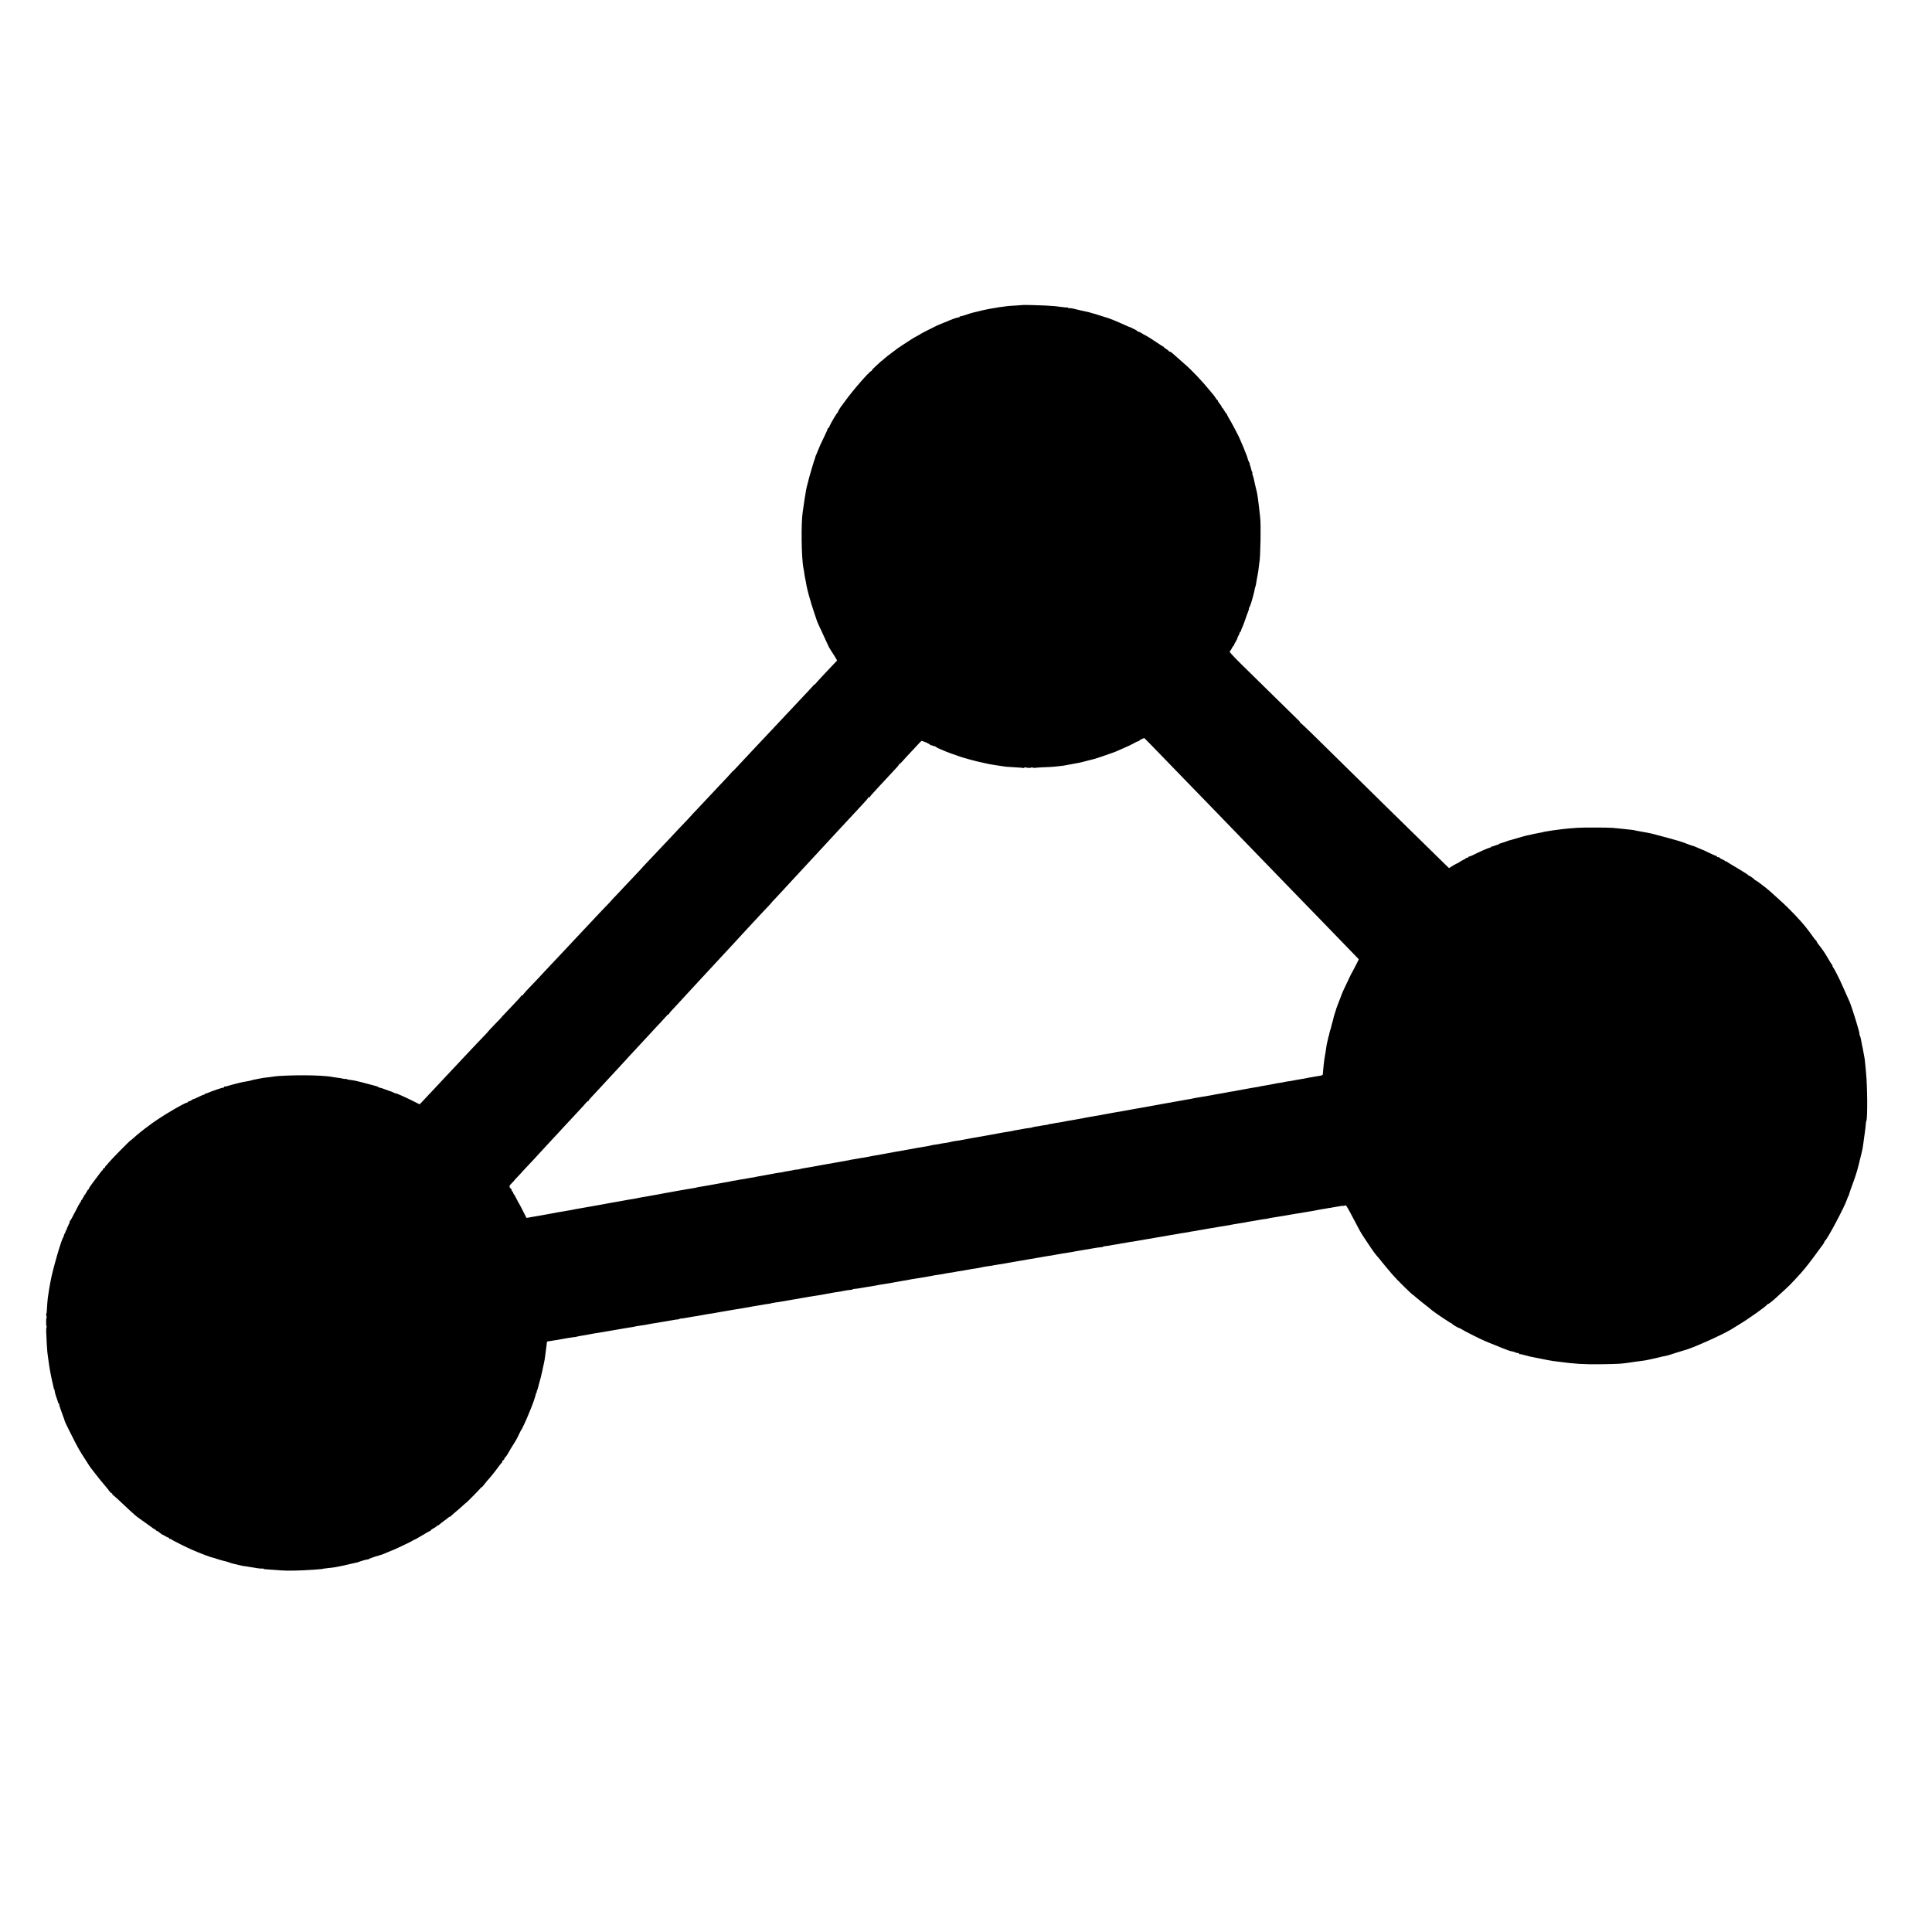
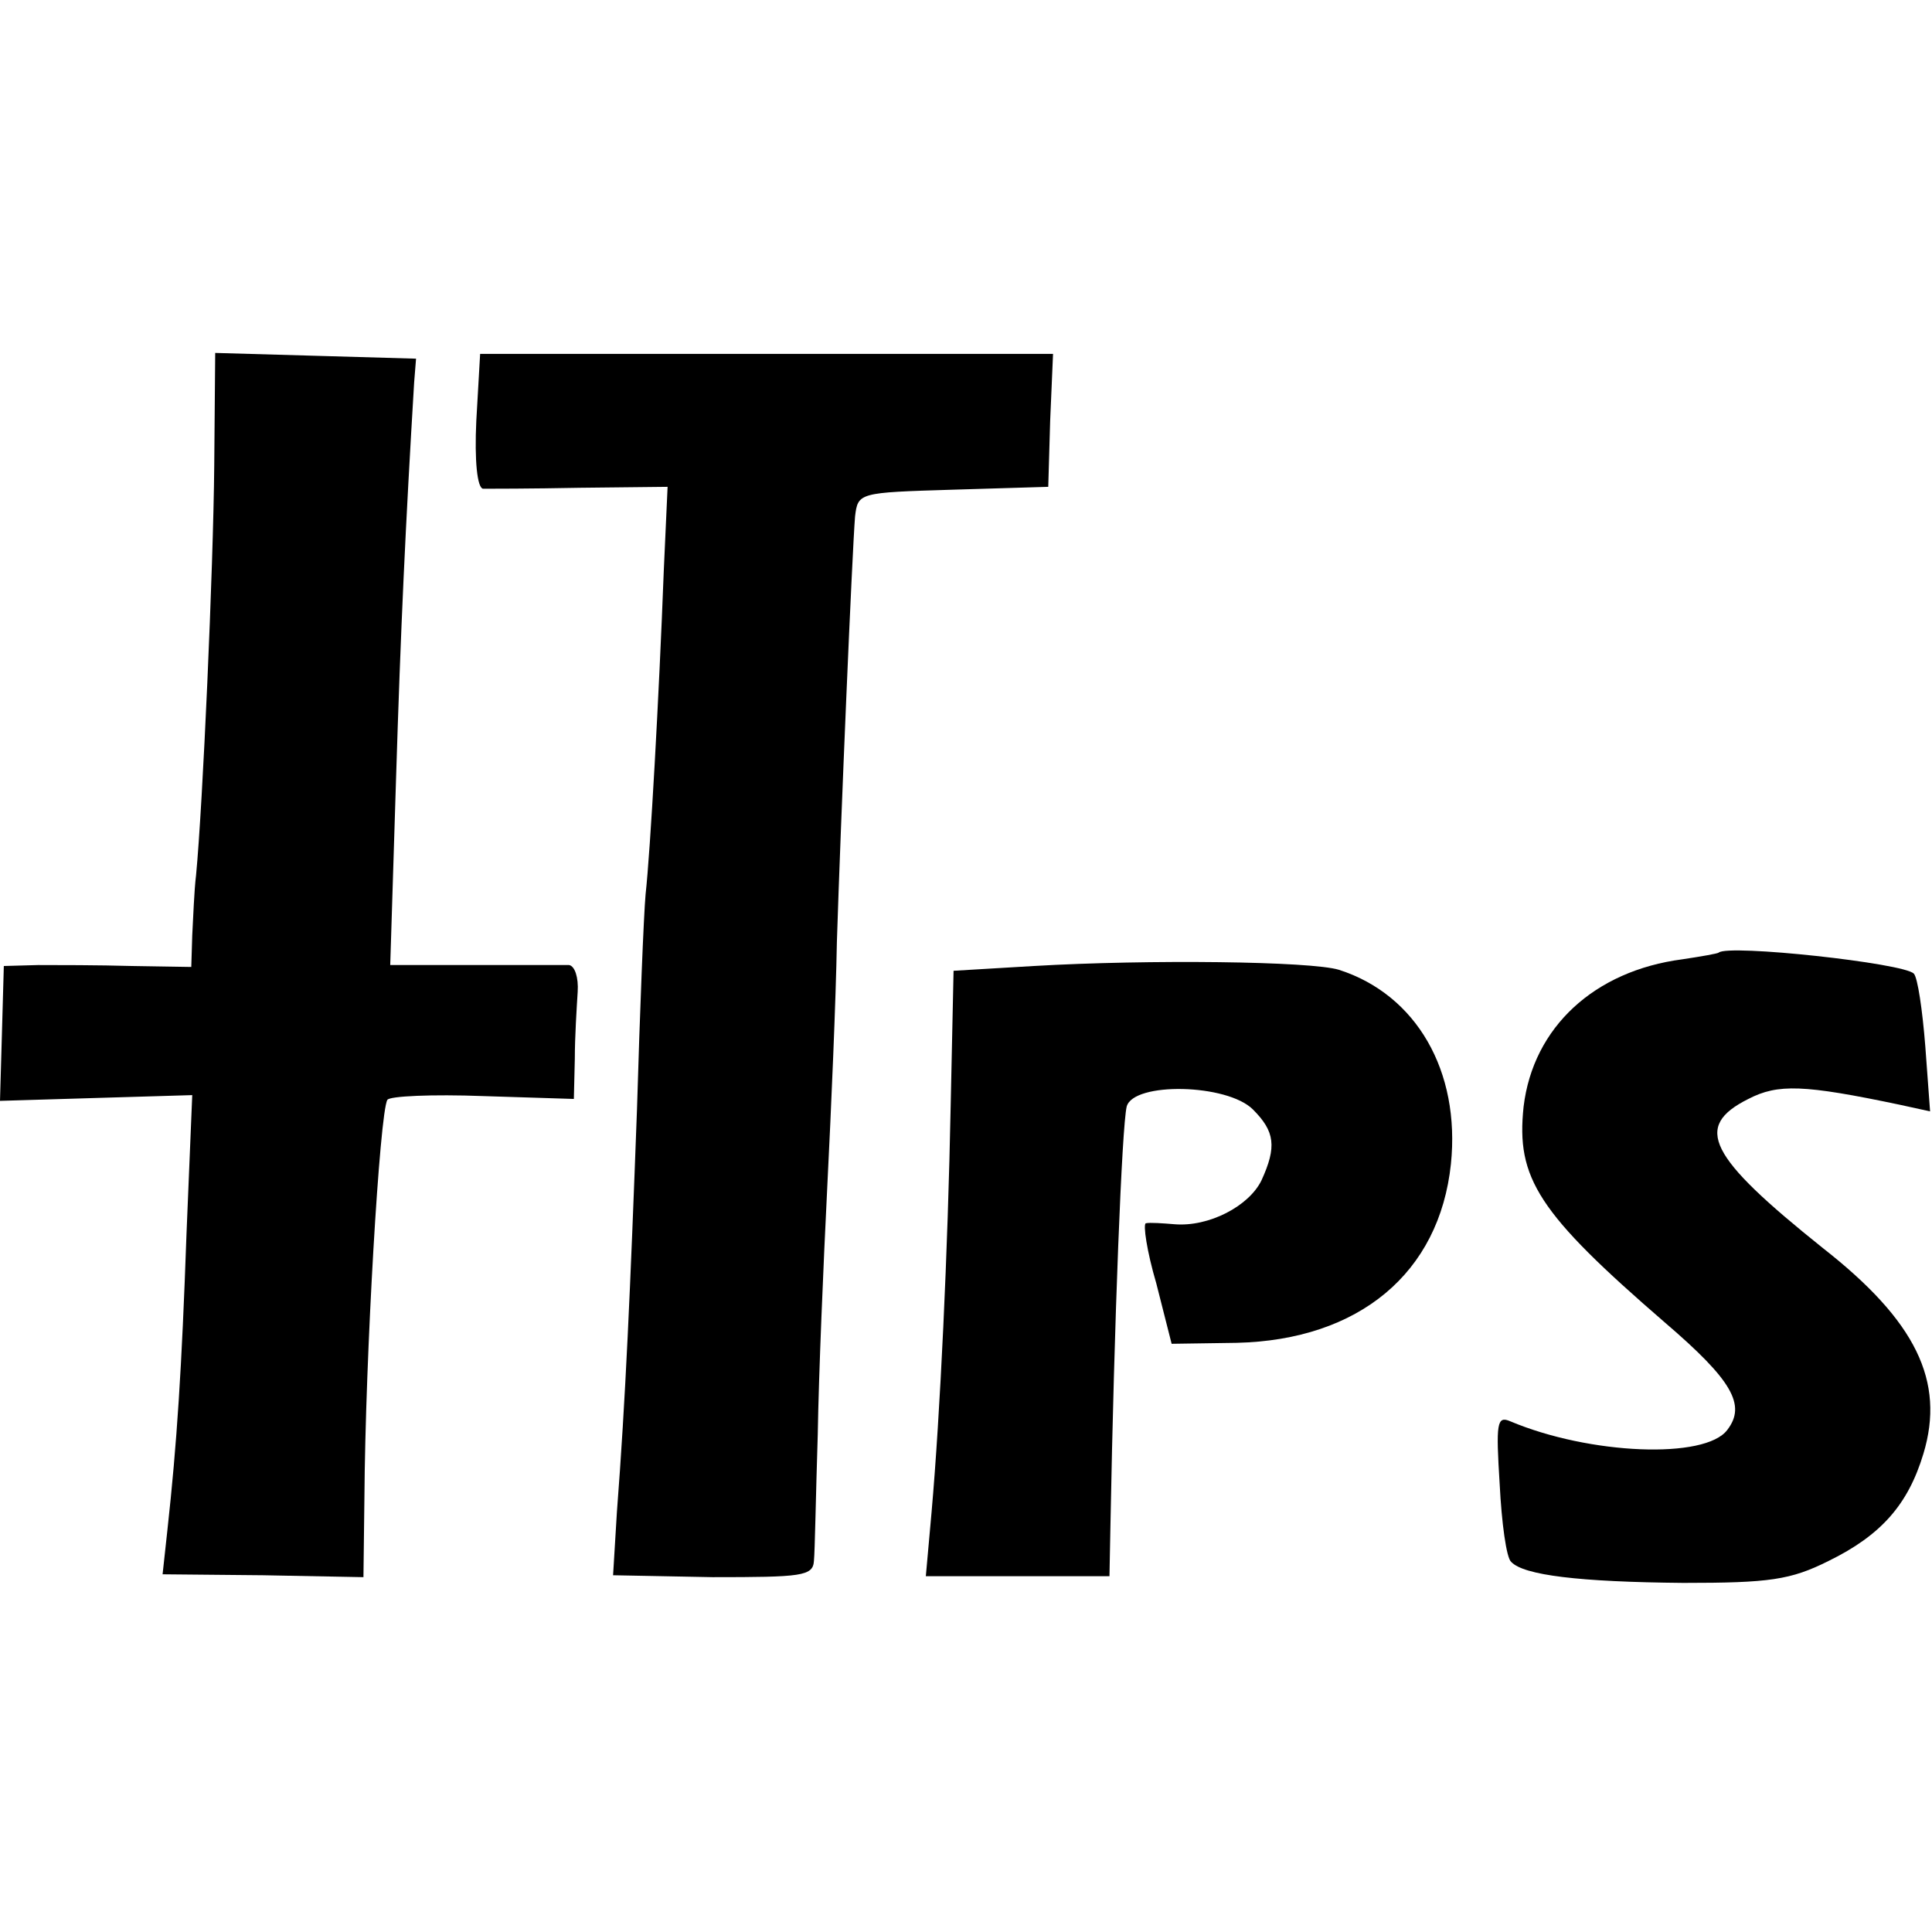
- <svg xmlns="http://www.w3.org/2000/svg" version="1.0" width="3000pt" height="3000pt" viewBox="0 0 3000 3000" preserveAspectRatio="xMidYMid meet">
-   <g transform="translate(0,3000) scale(0.1,-0.1)" fill="#000000" stroke="none">
-     <path d="M15887 25264 c-1 -1 -51 -4 -112 -8 -60 -3 -121 -8 -135 -10 -14 -3 -47 -7 -75 -10 -27 -3 -59 -7 -70 -10 -11 -2 -40 -7 -65 -11 -25 -4 -54 -9 -65 -11 -11 -2 -31 -6 -45 -9 -50 -10 -66 -13 -130 -30 -36 -9 -76 -19 -89 -21 -13 -3 -61 -18 -106 -34 -46 -15 -86 -26 -89 -22 -3 3 -6 -1 -6 -8 0 -7 -3 -11 -6 -8 -5 6 -92 -21 -149 -46 -16 -8 -61 -26 -100 -41 -38 -15 -81 -33 -95 -40 -14 -7 -77 -39 -140 -70 -63 -31 -117 -60 -120 -63 -3 -4 -21 -15 -40 -24 -36 -18 -86 -47 -105 -61 -5 -4 -52 -35 -103 -67 -51 -33 -98 -64 -105 -70 -6 -6 -35 -27 -63 -48 -77 -56 -126 -95 -152 -119 -12 -13 -25 -23 -27 -23 -2 0 -15 -10 -27 -22 -13 -13 -48 -45 -78 -72 -30 -27 -54 -53 -52 -58 1 -4 -2 -8 -7 -8 -26 0 -296 -310 -407 -467 -27 -37 -51 -70 -54 -73 -12 -11 -60 -90 -60 -99 0 -5 -4 -11 -8 -13 -10 -4 -103 -161 -121 -205 -7 -18 -17 -33 -22 -33 -5 0 -8 -3 -7 -7 2 -5 -23 -60 -53 -123 -59 -121 -75 -157 -104 -230 -9 -25 -21 -53 -26 -62 -5 -10 -9 -22 -9 -27 0 -5 -5 -22 -12 -38 -6 -15 -12 -32 -13 -38 -2 -5 -16 -55 -33 -110 -17 -55 -33 -111 -36 -125 -3 -14 -14 -58 -25 -97 -11 -40 -23 -90 -26 -111 -3 -21 -7 -47 -9 -57 -2 -11 -6 -38 -10 -60 -3 -22 -8 -58 -12 -80 -3 -22 -8 -53 -10 -70 -2 -16 -6 -43 -9 -60 -28 -173 -21 -726 11 -878 5 -21 11 -63 19 -119 2 -15 6 -35 9 -45 3 -10 7 -36 11 -58 8 -58 33 -160 57 -240 12 -38 23 -77 24 -85 2 -8 22 -69 44 -135 23 -66 43 -127 45 -135 2 -8 23 -55 46 -105 24 -49 44 -92 44 -95 1 -3 22 -50 48 -104 26 -54 47 -100 47 -102 0 -2 17 -30 37 -61 48 -73 54 -84 75 -120 l17 -29 -77 -81 c-118 -123 -254 -270 -263 -285 -5 -7 -9 -9 -9 -5 0 5 -12 -6 -27 -25 -16 -18 -44 -49 -63 -69 -19 -20 -84 -89 -145 -154 -60 -64 -128 -136 -150 -160 -113 -119 -296 -315 -345 -367 -30 -32 -84 -90 -120 -127 -36 -38 -108 -115 -160 -171 -52 -56 -113 -121 -135 -144 -22 -23 -59 -63 -82 -88 -24 -26 -43 -45 -43 -42 0 3 -12 -9 -27 -28 -29 -34 -62 -70 -210 -225 -48 -51 -122 -129 -163 -174 -41 -45 -112 -120 -157 -167 -46 -47 -83 -87 -83 -89 0 -1 -26 -29 -57 -62 -32 -32 -96 -100 -143 -150 -47 -51 -119 -127 -160 -171 -41 -43 -129 -136 -195 -206 -66 -70 -143 -152 -171 -181 -28 -29 -50 -53 -48 -53 1 0 -21 -24 -49 -53 -29 -29 -106 -111 -172 -182 -66 -70 -148 -157 -182 -193 -35 -35 -63 -66 -63 -67 0 -2 -30 -34 -67 -73 -38 -38 -120 -125 -183 -192 -63 -68 -133 -142 -155 -165 -22 -24 -89 -95 -150 -160 -60 -65 -128 -137 -150 -160 -22 -23 -87 -92 -145 -154 -58 -61 -138 -146 -177 -188 -40 -41 -73 -77 -73 -78 0 -1 -30 -34 -67 -72 -147 -151 -213 -224 -213 -234 0 -6 -4 -8 -9 -5 -5 4 -11 2 -13 -3 -3 -10 -112 -128 -245 -266 -40 -41 -71 -75 -69 -75 2 0 -44 -48 -101 -106 -56 -58 -103 -108 -103 -110 0 -2 -21 -26 -47 -53 -42 -42 -211 -221 -319 -336 -101 -109 -283 -303 -319 -340 -35 -36 -128 -136 -329 -351 l-50 -52 -110 55 c-117 59 -266 124 -266 117 0 -3 -14 3 -31 12 -17 8 -38 17 -47 19 -10 2 -46 15 -81 29 -36 14 -73 26 -82 26 -10 0 -20 4 -23 9 -3 5 -16 11 -28 14 -13 3 -75 20 -138 37 -165 44 -218 56 -285 63 -17 2 -37 7 -44 11 -7 4 -15 6 -17 3 -3 -3 -20 -1 -37 3 -18 5 -56 12 -86 15 -30 4 -63 9 -75 11 -65 15 -257 27 -441 27 -172 1 -424 -9 -465 -18 -14 -3 -47 -8 -75 -11 -87 -9 -99 -11 -155 -22 -30 -6 -66 -13 -80 -16 -14 -2 -32 -7 -40 -10 -17 -6 -62 -16 -100 -21 -41 -5 -191 -42 -257 -63 -34 -11 -64 -17 -67 -14 -3 3 -6 0 -6 -6 0 -7 -3 -11 -7 -10 -15 3 -168 -49 -263 -89 -8 -3 -18 -5 -22 -5 -5 1 -8 -2 -8 -6 0 -5 -6 -9 -12 -9 -7 0 -46 -16 -85 -36 -40 -20 -73 -34 -73 -31 0 3 -13 -4 -29 -15 -16 -12 -36 -21 -45 -21 -9 0 -16 -4 -16 -10 0 -5 -3 -9 -7 -8 -9 1 -81 -33 -133 -63 -19 -12 -53 -31 -75 -42 -22 -12 -42 -24 -45 -27 -3 -3 -18 -12 -35 -21 -31 -15 -261 -165 -281 -184 -7 -5 -24 -19 -40 -30 -76 -55 -184 -141 -226 -182 -27 -24 -48 -42 -48 -39 0 9 -313 -309 -340 -345 -14 -18 -33 -40 -42 -48 -10 -9 -18 -21 -18 -28 0 -7 -7 -13 -15 -13 -8 0 -15 -7 -15 -15 0 -8 -4 -15 -8 -15 -4 0 -32 -34 -62 -76 -30 -41 -62 -84 -70 -94 -8 -10 -22 -28 -30 -40 -8 -12 -23 -33 -32 -45 -10 -13 -18 -28 -18 -34 0 -6 -4 -11 -8 -11 -5 0 -19 -20 -31 -45 -12 -25 -27 -45 -32 -45 -6 0 -8 -4 -5 -9 3 -5 -1 -14 -9 -21 -8 -7 -15 -19 -15 -26 0 -8 -4 -14 -10 -14 -5 0 -10 -6 -10 -14 0 -8 -3 -16 -7 -18 -7 -3 -49 -79 -130 -238 -15 -30 -31 -56 -35 -58 -5 -2 -8 -12 -8 -21 0 -10 -3 -21 -8 -25 -4 -4 -7 -11 -7 -14 -1 -4 -8 -21 -18 -38 -9 -17 -13 -34 -10 -38 4 -3 1 -6 -5 -6 -7 0 -12 -8 -12 -17 0 -10 -7 -27 -15 -37 -8 -11 -15 -28 -15 -37 0 -10 -3 -19 -7 -21 -23 -10 -171 -523 -198 -683 -3 -16 -8 -41 -10 -55 -3 -14 -7 -38 -10 -55 -8 -59 -16 -110 -20 -131 -5 -22 -17 -176 -19 -231 0 -18 -4 -33 -8 -33 -3 0 -3 -13 2 -29 4 -16 6 -32 3 -35 -9 -8 -9 -110 -1 -128 5 -10 5 -18 1 -18 -4 0 -7 -26 -6 -57 3 -103 14 -297 18 -328 2 -16 7 -50 10 -75 3 -25 8 -61 11 -80 11 -87 36 -222 54 -296 11 -45 21 -91 23 -102 2 -12 6 -25 10 -28 4 -4 7 -16 7 -28 0 -16 25 -98 47 -156 4 -8 5 -18 5 -22 -1 -5 3 -8 10 -8 6 0 9 -3 5 -6 -3 -3 8 -43 24 -87 17 -45 32 -86 33 -92 2 -5 6 -18 10 -27 4 -9 9 -22 11 -30 9 -39 26 -76 115 -251 103 -205 124 -242 216 -382 32 -49 61 -95 64 -101 3 -5 11 -17 18 -25 7 -8 38 -48 69 -89 31 -41 91 -116 134 -166 42 -49 83 -100 90 -112 8 -12 22 -25 32 -28 9 -3 15 -10 12 -15 -4 -5 -2 -9 2 -9 5 0 43 -33 85 -72 124 -119 265 -248 303 -276 6 -4 42 -30 80 -57 39 -27 75 -53 80 -57 72 -54 107 -78 115 -78 6 0 10 -4 10 -10 0 -5 6 -10 13 -10 6 -1 28 -14 47 -30 19 -17 38 -30 42 -30 5 0 26 -11 48 -25 22 -14 40 -22 40 -18 0 4 7 -2 15 -13 8 -10 15 -15 15 -11 0 5 12 0 27 -11 28 -19 240 -125 318 -158 131 -57 283 -114 314 -120 20 -4 41 -9 46 -13 10 -5 117 -37 161 -46 12 -3 40 -11 63 -20 23 -8 43 -14 46 -15 3 0 6 0 8 -1 5 -1 33 -8 55 -13 13 -3 31 -8 40 -10 9 -3 33 -8 52 -11 19 -2 46 -7 60 -9 14 -3 41 -8 60 -10 19 -3 64 -10 100 -16 35 -6 72 -9 82 -7 10 3 18 2 18 -2 0 -4 12 -8 28 -8 31 -2 160 -11 247 -18 98 -8 293 -4 495 10 133 10 155 12 155 15 0 1 11 3 25 4 31 4 118 14 168 21 41 6 204 41 267 58 22 6 47 11 55 12 8 1 22 4 30 8 58 22 144 46 151 41 5 -3 9 -1 9 3 0 7 107 45 163 59 4 1 9 3 12 4 3 1 8 3 13 4 21 5 62 21 109 42 28 13 54 24 57 24 15 0 327 148 336 159 3 3 11 7 18 9 8 1 66 34 130 72 63 39 119 70 124 70 4 0 8 4 8 8 0 5 20 19 45 32 25 13 45 27 45 32 0 4 6 8 13 8 7 0 23 10 37 23 14 12 41 34 60 47 19 13 40 29 47 35 37 31 43 35 52 35 5 0 11 3 13 8 2 4 30 29 63 57 63 53 90 76 143 125 18 16 34 30 36 30 5 0 218 217 227 232 5 7 9 9 9 5 0 -5 17 13 37 40 20 26 41 53 47 59 34 34 112 130 162 199 32 44 62 82 66 83 4 2 8 10 8 18 0 8 7 17 15 20 8 4 15 12 15 19 0 7 7 18 16 26 8 7 24 29 35 48 16 31 78 133 109 181 24 37 67 119 80 151 8 18 17 36 21 39 8 6 76 150 104 220 9 25 25 63 35 85 32 71 89 234 91 260 0 6 5 16 11 23 6 6 7 12 4 12 -4 0 -2 8 3 18 6 11 12 30 15 43 3 13 15 58 26 99 12 41 24 86 26 100 3 14 10 43 15 65 5 22 11 49 13 60 2 11 8 40 14 65 6 25 13 68 16 95 3 28 8 66 11 85 7 45 16 122 17 138 1 6 7 13 15 13 7 1 16 2 21 3 4 1 32 6 62 10 30 5 64 10 75 12 66 14 254 44 261 43 5 -1 16 0 24 4 13 5 61 13 170 31 14 2 36 7 50 10 14 3 41 8 60 11 19 2 46 7 60 9 24 5 186 32 240 41 14 2 66 11 115 20 50 9 106 18 125 21 33 4 46 6 110 20 14 2 39 7 55 9 49 6 98 14 125 20 46 10 85 16 115 20 17 2 71 11 120 20 174 31 211 37 238 38 9 1 17 4 17 7 0 3 12 6 28 6 15 1 42 4 60 8 40 8 89 16 125 22 15 2 42 6 60 9 17 3 41 7 52 9 11 2 34 6 50 9 17 4 46 9 65 12 19 2 44 6 55 8 11 3 43 8 70 12 28 5 52 9 55 10 3 0 27 4 53 9 27 4 59 9 70 12 28 5 183 32 222 37 31 5 127 22 180 32 17 3 46 8 65 11 19 2 58 9 86 14 28 6 67 12 86 14 20 2 40 6 45 9 4 2 31 7 58 11 28 3 61 8 75 11 14 3 81 14 150 26 119 20 149 25 195 34 11 2 36 6 55 9 19 3 44 7 55 10 11 2 43 7 70 11 28 4 59 9 70 11 11 2 36 6 55 9 19 3 58 10 85 16 82 16 93 17 210 35 17 3 37 7 45 9 17 5 108 18 128 18 6 0 12 3 12 6 0 3 10 6 23 7 24 0 94 11 142 20 17 4 39 7 50 9 11 1 36 5 55 8 100 19 271 48 305 52 17 2 30 4 30 5 0 1 14 4 30 6 17 3 53 9 80 14 28 6 65 12 83 15 18 2 45 6 60 10 43 9 67 13 119 21 49 7 69 10 113 18 14 3 41 8 60 10 19 3 46 8 60 11 59 12 77 15 115 20 23 3 52 8 65 10 70 14 87 17 110 20 14 1 39 5 55 8 41 9 102 19 180 31 11 2 34 6 50 9 17 3 47 9 68 12 87 12 139 21 165 29 9 3 40 8 67 12 80 11 90 12 93 14 1 2 10 3 20 4 9 2 40 6 67 11 28 5 57 9 65 10 8 1 31 5 50 9 19 3 47 8 63 11 15 3 37 7 50 9 12 3 38 7 57 10 19 3 46 8 60 10 14 3 68 12 120 21 146 24 148 25 178 30 15 3 37 7 49 9 11 3 43 8 70 12 26 3 57 8 68 10 11 2 47 9 80 15 33 5 71 12 85 15 26 5 53 9 123 19 23 3 49 8 58 11 10 3 30 6 45 8 16 3 72 12 124 21 135 23 151 26 190 32 19 3 47 6 63 7 15 1 27 4 27 7 0 3 6 6 13 6 20 1 112 15 117 18 3 2 30 6 60 10 30 4 58 9 61 10 3 2 28 7 55 10 27 4 58 9 68 12 11 3 34 7 51 9 17 1 69 10 115 18 47 9 99 18 115 20 56 9 220 37 250 43 17 3 39 7 50 8 11 2 48 8 83 15 35 6 75 13 90 15 15 2 36 6 47 8 11 3 40 8 65 11 25 3 56 8 70 11 37 8 70 14 114 20 21 4 48 9 60 11 23 4 63 11 111 19 17 2 41 7 55 10 14 3 41 7 60 9 19 3 46 8 60 11 14 3 41 7 60 10 19 2 45 6 58 9 42 9 276 49 302 52 14 1 25 3 25 4 0 2 9 4 20 5 11 1 36 5 55 9 19 3 49 8 65 11 17 3 57 10 90 16 33 5 74 12 90 13 17 2 30 5 30 6 0 2 22 6 72 14 21 3 49 8 63 10 23 4 40 7 135 22 17 3 41 7 55 10 73 13 320 54 355 59 22 4 47 8 55 10 8 2 30 7 48 10 73 12 94 15 125 21 17 4 43 8 57 9 14 2 25 4 25 5 0 1 16 3 35 6 19 2 57 9 84 14 27 6 51 8 54 6 2 -3 13 -1 23 4 20 11 27 2 112 -160 116 -222 137 -260 184 -331 26 -41 51 -78 56 -84 4 -5 32 -47 62 -92 30 -45 65 -93 78 -106 12 -13 29 -32 37 -43 8 -11 35 -44 60 -74 25 -30 52 -63 60 -73 8 -10 24 -29 35 -41 11 -13 38 -44 60 -71 49 -60 301 -308 318 -314 6 -2 17 -10 22 -17 6 -6 51 -44 100 -83 143 -113 145 -115 173 -139 40 -34 291 -202 302 -202 6 0 10 -3 10 -7 0 -9 98 -66 118 -69 7 -1 19 -8 27 -14 19 -16 309 -162 365 -184 25 -10 56 -23 70 -29 14 -6 27 -11 30 -12 11 -4 66 -26 88 -35 12 -6 33 -14 47 -20 14 -5 35 -14 48 -19 42 -17 102 -39 110 -40 25 -3 64 -14 79 -22 10 -5 27 -9 38 -9 11 0 20 -5 20 -12 0 -6 3 -9 6 -6 3 4 36 -2 72 -13 37 -11 76 -21 87 -23 11 -2 88 -18 170 -34 83 -17 173 -34 200 -37 28 -3 64 -8 80 -10 254 -34 384 -42 645 -39 124 1 259 5 300 8 70 6 96 9 175 21 81 12 113 17 145 20 55 6 111 16 170 30 110 26 235 55 255 58 11 2 27 7 35 10 24 8 213 69 230 72 107 25 567 230 715 318 10 7 37 23 60 37 22 13 48 29 57 35 147 87 438 293 446 316 2 5 8 9 13 9 13 0 77 51 140 110 26 25 80 74 120 110 68 62 88 81 184 185 101 109 160 180 261 316 60 81 116 157 124 169 8 12 23 33 33 45 9 13 17 28 17 33 0 6 3 12 8 14 31 14 304 527 342 643 7 22 16 45 21 50 4 6 10 22 13 35 3 14 30 93 61 175 46 124 76 226 110 374 3 9 11 45 20 81 9 35 18 80 21 100 2 19 7 51 10 70 2 19 7 53 10 75 3 22 7 54 10 70 3 17 7 53 10 80 9 94 10 101 15 110 20 39 16 546 -6 755 -2 19 -6 64 -9 100 -9 95 -12 122 -20 155 -3 17 -8 44 -11 60 -2 17 -7 41 -10 55 -6 23 -11 50 -30 149 -3 19 -10 42 -16 52 -5 11 -8 19 -5 19 13 0 -118 426 -158 515 -8 17 -24 53 -36 80 -12 28 -30 68 -40 90 -10 22 -26 58 -36 80 -38 89 -125 260 -141 277 -9 10 -12 18 -8 18 4 0 1 8 -7 18 -8 9 -37 55 -64 102 -48 84 -86 139 -144 212 -17 20 -30 41 -30 46 0 6 -3 12 -8 14 -4 2 -25 28 -47 58 -22 30 -43 60 -47 65 -5 6 -27 36 -51 67 -87 114 -269 306 -417 438 -94 84 -109 98 -156 141 -54 49 -213 169 -223 169 -5 0 -11 3 -13 8 -5 12 -82 67 -90 64 -5 -1 -8 2 -8 7 0 4 -75 53 -167 107 -93 54 -170 102 -171 106 -2 5 -8 6 -13 2 -5 -3 -9 -1 -9 3 0 5 -20 17 -45 28 -25 11 -45 23 -45 28 0 4 -9 7 -20 7 -11 0 -20 5 -20 10 0 6 -5 10 -12 10 -7 0 -58 23 -115 50 -57 28 -105 50 -108 50 -3 0 -30 11 -60 25 -31 13 -58 24 -60 25 -15 2 -145 48 -170 60 -16 7 -136 43 -225 66 -8 2 -40 11 -70 19 -30 8 -64 17 -75 20 -11 3 -45 12 -75 20 -30 8 -80 20 -110 25 -30 5 -66 11 -80 14 -13 3 -42 8 -64 12 -22 3 -43 7 -47 10 -4 2 -28 6 -55 9 -27 2 -69 7 -94 10 -25 3 -72 8 -105 11 -33 3 -78 7 -100 9 -56 6 -455 7 -540 1 -95 -6 -205 -16 -235 -21 -14 -2 -50 -7 -80 -10 -30 -3 -64 -8 -75 -10 -19 -4 -78 -14 -120 -20 -11 -1 -20 -3 -20 -5 0 -1 -9 -3 -20 -5 -11 -1 -31 -5 -45 -8 -14 -3 -43 -9 -65 -13 -51 -10 -55 -11 -57 -13 -2 -2 -14 -4 -28 -6 -46 -8 -136 -32 -298 -81 -7 -2 -14 -4 -17 -4 -3 0 -29 -9 -59 -21 -30 -11 -65 -22 -77 -24 -12 -3 -26 -10 -31 -17 -4 -7 -8 -10 -8 -6 0 4 -20 -1 -44 -12 -24 -10 -47 -16 -50 -13 -3 4 -6 2 -6 -4 0 -6 -13 -13 -28 -16 -26 -5 -176 -71 -265 -117 -22 -11 -45 -20 -53 -20 -8 0 -14 -4 -14 -10 0 -5 -9 -10 -20 -10 -11 0 -20 -4 -20 -8 0 -5 -16 -14 -35 -22 -19 -8 -35 -18 -35 -22 0 -5 -4 -6 -10 -3 -5 3 -10 2 -10 -3 0 -5 -15 -16 -32 -23 -18 -7 -57 -28 -85 -46 l-53 -33 -72 70 c-91 88 -587 574 -895 877 -127 125 -397 390 -598 588 -202 198 -448 440 -547 538 -99 97 -184 177 -189 177 -5 0 -9 4 -9 9 0 5 -6 16 -14 23 -25 24 -717 703 -897 880 -159 157 -203 208 -180 208 4 0 16 18 27 40 10 22 22 40 27 40 4 0 7 4 7 10 0 5 13 32 30 60 16 27 27 50 24 50 -3 0 3 16 15 36 12 19 21 42 21 50 0 8 5 14 10 14 6 0 10 6 10 13 0 7 8 31 19 53 10 21 26 62 35 89 9 28 19 57 23 65 3 8 7 20 8 25 2 6 12 34 24 63 11 28 18 52 15 52 -4 0 0 10 8 23 13 19 41 109 64 202 4 17 8 35 10 40 1 6 4 22 7 37 3 15 8 31 10 35 4 7 13 49 21 108 2 11 7 38 11 60 4 22 9 49 11 60 2 11 7 43 9 71 3 28 8 62 10 75 18 85 27 607 12 714 -3 28 -9 75 -12 105 -3 30 -7 69 -10 85 -2 17 -7 53 -10 80 -3 28 -8 61 -11 75 -3 14 -8 36 -10 50 -3 14 -10 43 -16 65 -5 22 -12 49 -14 60 -8 45 -22 102 -32 126 -6 15 -8 29 -5 32 3 3 1 12 -3 19 -5 7 -9 18 -11 23 -8 36 -12 53 -22 78 -6 15 -8 27 -6 27 3 0 -1 10 -9 23 -7 12 -17 36 -21 52 -11 39 -9 35 -48 130 -6 17 -12 32 -13 35 0 3 -13 32 -28 65 -15 33 -29 65 -30 70 -4 20 -141 282 -183 347 -12 21 -23 42 -23 48 0 5 -3 10 -8 10 -4 0 -18 20 -32 45 -14 25 -28 45 -32 45 -5 0 -8 6 -8 13 0 6 -14 28 -30 47 -16 19 -30 41 -30 48 0 6 -4 12 -8 12 -4 0 -15 12 -24 28 -9 15 -25 37 -36 50 -11 13 -35 42 -54 65 -109 136 -284 321 -390 412 -32 28 -137 120 -196 173 -14 12 -31 22 -38 22 -8 0 -14 3 -14 8 0 4 -18 18 -40 32 -22 14 -40 28 -40 32 0 5 -4 8 -9 8 -6 0 -54 31 -109 69 -55 37 -124 81 -153 97 -30 15 -66 36 -81 46 -14 10 -33 18 -42 18 -9 0 -16 4 -16 8 0 5 -19 17 -42 28 -24 10 -45 21 -48 24 -3 3 -12 6 -20 8 -8 2 -40 15 -70 29 -140 64 -279 121 -315 127 -5 1 -47 14 -92 29 -45 15 -90 29 -100 30 -10 2 -25 7 -33 10 -8 3 -26 8 -40 11 -54 11 -168 37 -228 52 -34 8 -66 12 -71 9 -5 -3 -12 -1 -16 5 -4 6 -9 9 -13 6 -4 -2 -34 0 -67 5 -93 13 -153 19 -277 25 -107 5 -337 11 -341 8z m1991 -6835 c59 -61 161 -166 227 -234 66 -68 203 -210 305 -315 102 -105 239 -246 305 -314 66 -68 217 -224 335 -346 118 -122 253 -262 300 -310 397 -409 571 -588 646 -667 208 -214 517 -533 624 -643 104 -107 471 -486 478 -494 2 -2 -18 -43 -43 -91 -26 -48 -51 -97 -57 -109 -6 -12 -15 -28 -20 -36 -4 -8 -12 -24 -17 -35 -5 -11 -35 -74 -66 -139 -32 -66 -58 -124 -59 -130 -2 -6 -7 -22 -13 -36 -10 -23 -19 -46 -57 -147 -15 -39 -23 -64 -24 -73 0 -3 -5 -17 -11 -33 -6 -15 -13 -38 -16 -50 -2 -12 -9 -40 -15 -62 -6 -22 -13 -47 -15 -55 -2 -8 -4 -15 -5 -15 -1 0 -3 -11 -6 -25 -2 -14 -8 -36 -13 -50 -6 -14 -13 -41 -17 -60 -10 -46 -11 -50 -13 -52 -2 -2 -5 -14 -7 -28 -3 -14 -9 -41 -14 -60 -5 -19 -12 -57 -16 -85 -3 -27 -8 -59 -10 -70 -2 -11 -6 -33 -9 -50 -3 -16 -7 -43 -10 -60 -3 -16 -8 -57 -11 -90 -3 -33 -7 -76 -9 -95 -2 -19 -4 -42 -4 -51 -1 -12 -14 -19 -47 -24 -25 -3 -56 -8 -67 -11 -12 -2 -38 -7 -57 -10 -19 -2 -48 -8 -65 -11 -16 -4 -34 -8 -40 -9 -5 -1 -30 -5 -55 -9 -25 -4 -65 -11 -90 -16 -52 -11 -90 -17 -144 -24 -21 -3 -41 -7 -45 -9 -3 -2 -31 -7 -61 -11 -30 -4 -57 -8 -60 -10 -5 -3 -181 -35 -225 -41 -11 -1 -20 -3 -20 -4 0 -1 -9 -3 -20 -5 -36 -7 -110 -19 -125 -21 -8 -1 -55 -10 -105 -19 -49 -10 -99 -19 -110 -20 -11 -1 -20 -3 -20 -4 0 -1 -13 -4 -30 -6 -16 -2 -46 -7 -65 -10 -19 -4 -44 -9 -55 -11 -11 -2 -33 -6 -50 -9 -16 -3 -46 -8 -65 -11 -19 -3 -42 -7 -50 -9 -8 -2 -31 -7 -50 -10 -19 -3 -71 -12 -115 -20 -44 -8 -96 -17 -115 -19 -19 -3 -44 -7 -55 -10 -11 -2 -31 -7 -45 -10 -14 -3 -41 -8 -60 -10 -19 -3 -60 -10 -90 -16 -30 -6 -71 -13 -90 -16 -19 -3 -42 -7 -50 -9 -8 -3 -33 -7 -55 -10 -22 -3 -63 -10 -91 -16 -28 -5 -61 -12 -75 -14 -13 -2 -76 -14 -139 -25 -63 -12 -126 -23 -140 -25 -14 -2 -50 -8 -80 -14 -212 -39 -279 -51 -310 -55 -19 -3 -46 -8 -60 -11 -14 -3 -38 -7 -55 -10 -16 -3 -41 -8 -55 -10 -36 -8 -59 -12 -110 -20 -25 -4 -54 -9 -65 -11 -11 -3 -36 -7 -55 -10 -41 -6 -65 -11 -100 -19 -28 -6 -64 -12 -112 -20 -18 -3 -44 -7 -58 -10 -14 -3 -41 -7 -60 -10 -19 -4 -53 -10 -75 -15 -22 -5 -60 -11 -85 -14 -25 -3 -62 -10 -82 -15 -21 -5 -38 -7 -38 -4 0 2 -6 1 -12 -3 -7 -5 -19 -9 -28 -9 -17 -2 -107 -16 -130 -22 -8 -1 -33 -5 -54 -8 -21 -3 -43 -8 -47 -11 -5 -2 -25 -7 -46 -9 -38 -4 -76 -10 -123 -20 -14 -3 -42 -8 -63 -11 -47 -7 -72 -12 -72 -14 0 -1 -11 -3 -25 -5 -67 -10 -97 -15 -122 -20 -16 -3 -40 -7 -55 -10 -30 -5 -126 -23 -158 -29 -11 -2 -40 -7 -65 -12 -25 -4 -47 -8 -50 -9 -3 0 -27 -4 -53 -9 -27 -4 -59 -9 -70 -12 -12 -2 -35 -7 -52 -9 -16 -3 -66 -13 -110 -21 -44 -9 -98 -18 -120 -20 -21 -2 -57 -9 -80 -15 -22 -6 -56 -13 -75 -15 -19 -2 -46 -6 -60 -9 -42 -9 -83 -16 -115 -20 -16 -1 -37 -5 -45 -8 -14 -5 -123 -26 -165 -31 -11 -2 -36 -6 -55 -9 -48 -9 -91 -17 -115 -21 -36 -7 -90 -16 -115 -21 -14 -3 -38 -7 -55 -10 -16 -2 -39 -6 -50 -8 -22 -5 -87 -17 -125 -23 -14 -3 -50 -9 -80 -15 -74 -14 -88 -16 -140 -24 -25 -4 -61 -11 -80 -16 -20 -4 -53 -11 -75 -14 -22 -2 -62 -9 -90 -15 -27 -5 -66 -12 -85 -14 -19 -3 -35 -5 -35 -6 0 -2 -24 -7 -71 -14 -23 -4 -77 -13 -120 -22 -79 -15 -87 -16 -166 -29 -24 -4 -52 -9 -63 -11 -11 -2 -32 -6 -47 -9 -16 -3 -43 -8 -60 -11 -18 -3 -55 -10 -83 -15 -27 -5 -68 -12 -90 -15 -22 -3 -58 -10 -80 -16 -22 -6 -44 -10 -49 -9 -5 1 -30 -2 -55 -8 -25 -6 -66 -13 -91 -17 -24 -3 -47 -7 -50 -9 -5 -3 -57 -12 -119 -20 -17 -2 -38 -6 -48 -9 -10 -3 -34 -7 -53 -10 -19 -3 -60 -10 -90 -16 -30 -6 -71 -13 -90 -16 -44 -8 -65 -12 -65 -14 0 -1 -16 -3 -35 -5 -19 -3 -46 -7 -60 -10 -31 -7 -53 -11 -110 -19 -25 -4 -52 -8 -60 -11 -8 -2 -35 -7 -60 -10 -24 -4 -47 -8 -50 -10 -3 -2 -24 -6 -46 -9 -22 -4 -51 -9 -64 -11 -14 -3 -38 -7 -55 -10 -16 -3 -41 -7 -55 -10 -14 -3 -38 -7 -55 -10 -16 -2 -55 -9 -85 -15 -30 -6 -72 -13 -93 -16 -45 -7 -70 -12 -77 -15 -3 -1 -9 -3 -15 -4 -68 -10 -111 -17 -128 -21 -25 -5 -118 -21 -162 -28 -16 -3 -55 -10 -85 -16 -30 -6 -68 -13 -85 -15 -16 -3 -41 -7 -55 -10 -14 -2 -36 -7 -50 -10 -28 -5 -69 -13 -119 -21 -18 -3 -43 -8 -55 -10 -11 -3 -37 -7 -56 -9 -19 -3 -46 -8 -60 -11 -35 -8 -51 -11 -96 -19 -22 -3 -52 -8 -69 -11 -16 -3 -39 -7 -50 -9 -11 -1 -60 -10 -110 -20 -49 -9 -101 -18 -115 -20 -14 -2 -34 -6 -45 -8 -20 -4 -81 -16 -123 -23 -19 -3 -75 -13 -169 -30 -16 -3 -38 -7 -51 -9 -12 -2 -48 -9 -80 -14 -31 -6 -73 -13 -92 -16 -19 -3 -42 -8 -50 -10 -8 -2 -31 -7 -50 -9 -19 -3 -46 -8 -60 -11 -14 -3 -41 -7 -60 -10 -31 -4 -62 -10 -155 -28 -11 -3 -36 -7 -55 -10 -76 -14 -96 -17 -115 -21 -11 -2 -40 -7 -65 -11 -25 -4 -54 -9 -65 -11 -11 -3 -36 -7 -55 -10 l-35 -5 -55 108 c-30 59 -56 110 -59 113 -4 3 -22 37 -41 75 -19 39 -38 71 -42 73 -5 2 -8 9 -8 17 0 7 -7 18 -15 25 -8 7 -13 16 -10 20 2 4 -4 15 -15 25 -28 26 -25 43 15 81 19 18 35 35 35 37 0 3 27 33 60 67 33 34 60 63 60 65 0 1 21 24 47 51 44 45 221 235 287 309 28 30 185 200 241 260 17 18 73 79 125 135 139 150 160 173 215 231 28 29 64 70 81 91 18 20 34 34 38 31 3 -4 6 -1 6 5 0 10 29 42 175 197 17 18 71 76 120 130 50 54 108 117 130 140 22 23 74 80 116 126 42 46 92 100 110 120 46 49 231 249 299 322 54 60 128 139 174 187 13 14 44 48 69 77 25 28 48 49 51 46 3 -4 6 -2 6 4 0 6 15 26 33 45 17 20 78 85 135 145 56 61 111 120 120 131 10 12 65 71 123 133 113 121 123 132 249 269 47 51 110 119 140 151 30 32 89 95 130 140 41 45 91 98 110 119 19 20 76 81 125 136 50 54 106 114 125 135 19 20 78 83 130 140 52 56 112 120 133 141 20 21 37 40 37 42 0 2 26 31 58 63 31 33 91 97 132 142 41 45 100 109 130 141 31 32 76 81 100 108 45 49 218 237 275 297 17 18 75 81 130 140 55 60 114 123 130 141 47 51 207 223 240 259 17 18 73 79 127 136 150 161 178 193 178 201 0 5 7 8 15 8 8 0 15 4 15 8 0 4 17 26 38 48 20 23 63 70 96 105 79 86 254 275 289 311 15 16 27 34 27 40 0 6 3 9 6 5 3 -3 24 15 46 41 39 44 78 87 183 198 28 30 62 66 76 82 14 16 31 32 37 36 11 6 121 -41 133 -57 3 -5 8 -8 10 -7 2 1 17 -3 32 -9 16 -6 32 -11 36 -11 4 0 12 -5 18 -11 16 -16 239 -107 303 -124 8 -2 40 -13 70 -25 47 -17 264 -76 310 -84 8 -1 26 -5 40 -9 14 -4 36 -9 50 -11 14 -3 36 -8 50 -11 14 -3 39 -7 55 -9 17 -3 44 -7 60 -10 32 -5 102 -16 150 -22 17 -2 81 -6 144 -9 63 -3 118 -8 122 -11 4 -2 10 0 14 5 3 6 11 8 18 5 22 -8 87 -11 87 -3 0 4 13 4 29 -1 16 -4 32 -6 34 -3 3 2 61 6 128 9 68 2 140 6 159 8 19 3 62 7 95 10 56 6 72 8 135 21 14 2 39 7 55 10 17 2 43 7 58 11 16 3 38 7 50 9 12 2 67 15 122 30 55 14 108 28 118 30 27 6 288 96 322 110 17 8 64 28 105 46 88 37 151 67 203 97 21 12 44 22 52 22 8 0 15 4 15 9 0 7 57 36 78 40 1 1 50 -49 110 -110z" />
+ <svg xmlns="http://www.w3.org/2000/svg" version="1.0" width="202pt" height="202pt" viewBox="0 0 202 202" preserveAspectRatio="xMidYMid meet">
+   <g transform="translate(0,202) scale(0.1,-0.1)" fill="#000000" stroke="none">
+     <path d="M224 1533 c-1 -108 -12 -355 -19 -428 -2 -16 -3 -45 -4 -63 l-1 -33 -62 1 c-35 1 -79 1 -98 1 l-36 -1 -2 -71 -2 -70 100 3 101 3 -6 -145 c-5 -142 -10 -219 -20 -310 l-5 -46 105 -1 105 -2 1 82 c1 150 16 404 24 417 2 4 47 6 100 4 l95 -3 1 42 c0 23 2 54 3 70 1 15 -3 27 -9 28 -5 0 -50 0 -98 0 l-89 0 6 192 c5 162 10 267 19 417 l2 25 -105 3 -105 3 -1 -118z" />
+     <path d="M498 1580 c-2 -42 1 -70 7 -71 6 0 51 0 101 1 l92 1 -4 -88 c-5 -132 -14 -293 -19 -338 -2 -22 -6 -123 -9 -225 -7 -189 -12 -304 -21 -421 l-4 -66 104 -2 c93 0 105 1 106 17 1 9 2 69 4 132 1 63 6 180 10 260 4 80 9 195 10 255 4 127 16 408 19 445 3 25 4 25 102 28 l100 3 2 69 3 70 -300 0 -299 0 -4 -70z" />
+     <path d="M1797 1024 c-1 -1 -18 -4 -38 -7 -92 -12 -156 -71 -166 -154 -8 -75 15 -111 148 -226 70 -60 85 -86 65 -112 -23 -31 -144 -26 -227 9 -14 6 -15 -2 -11 -66 2 -40 7 -77 12 -81 13 -14 71 -21 180 -22 90 0 112 3 152 23 55 27 83 59 99 112 23 76 -8 139 -105 215 -120 96 -136 127 -78 156 31 16 58 15 158 -6 l32 -7 -5 68 c-3 38 -8 72 -12 76 -10 11 -194 31 -204 22z" />
+     <path d="M1081 1010 l-84 -5 -3 -140 c-3 -154 -11 -324 -20 -426 l-6 -67 96 0 96 0 1 52 c4 216 12 418 17 439 7 26 105 24 132 -3 23 -23 25 -39 9 -74 -13 -27 -55 -49 -91 -46 -12 1 -26 2 -30 1 -3 -1 1 -29 11 -63 l16 -63 68 1 c128 3 212 73 224 187 10 97 -36 177 -117 203 -29 9 -199 11 -319 4z" />
  </g>
</svg>
